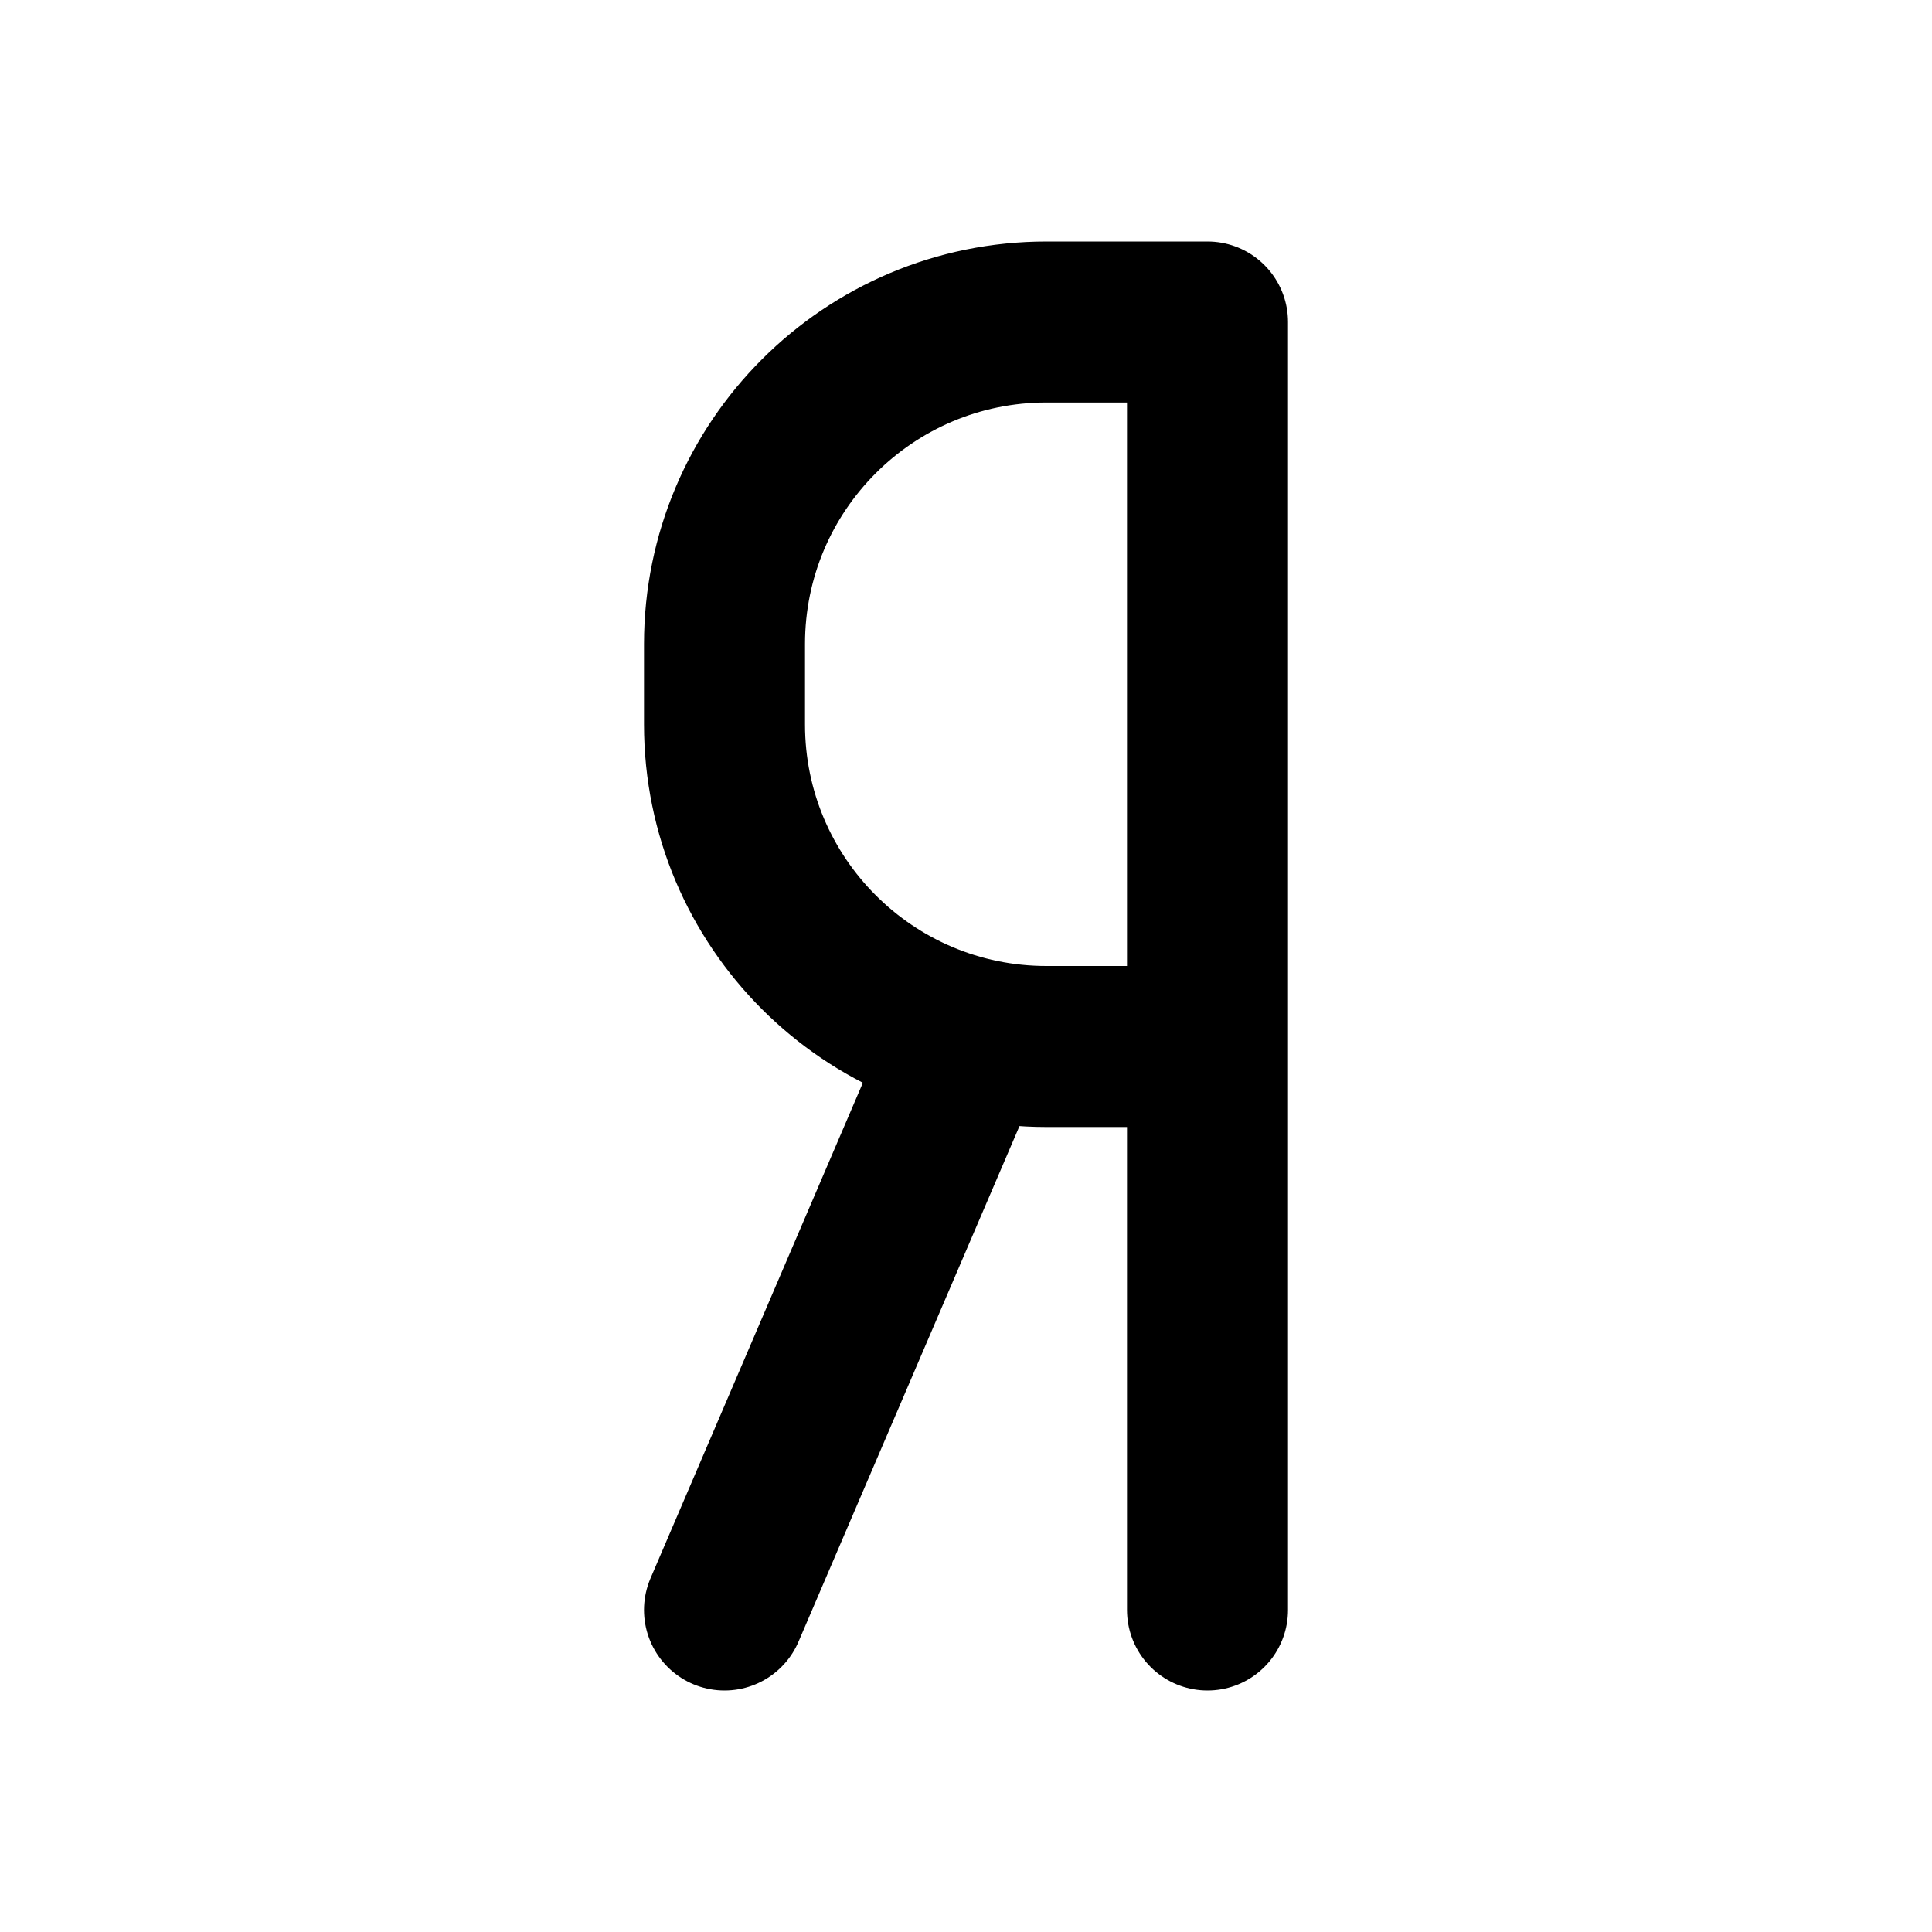
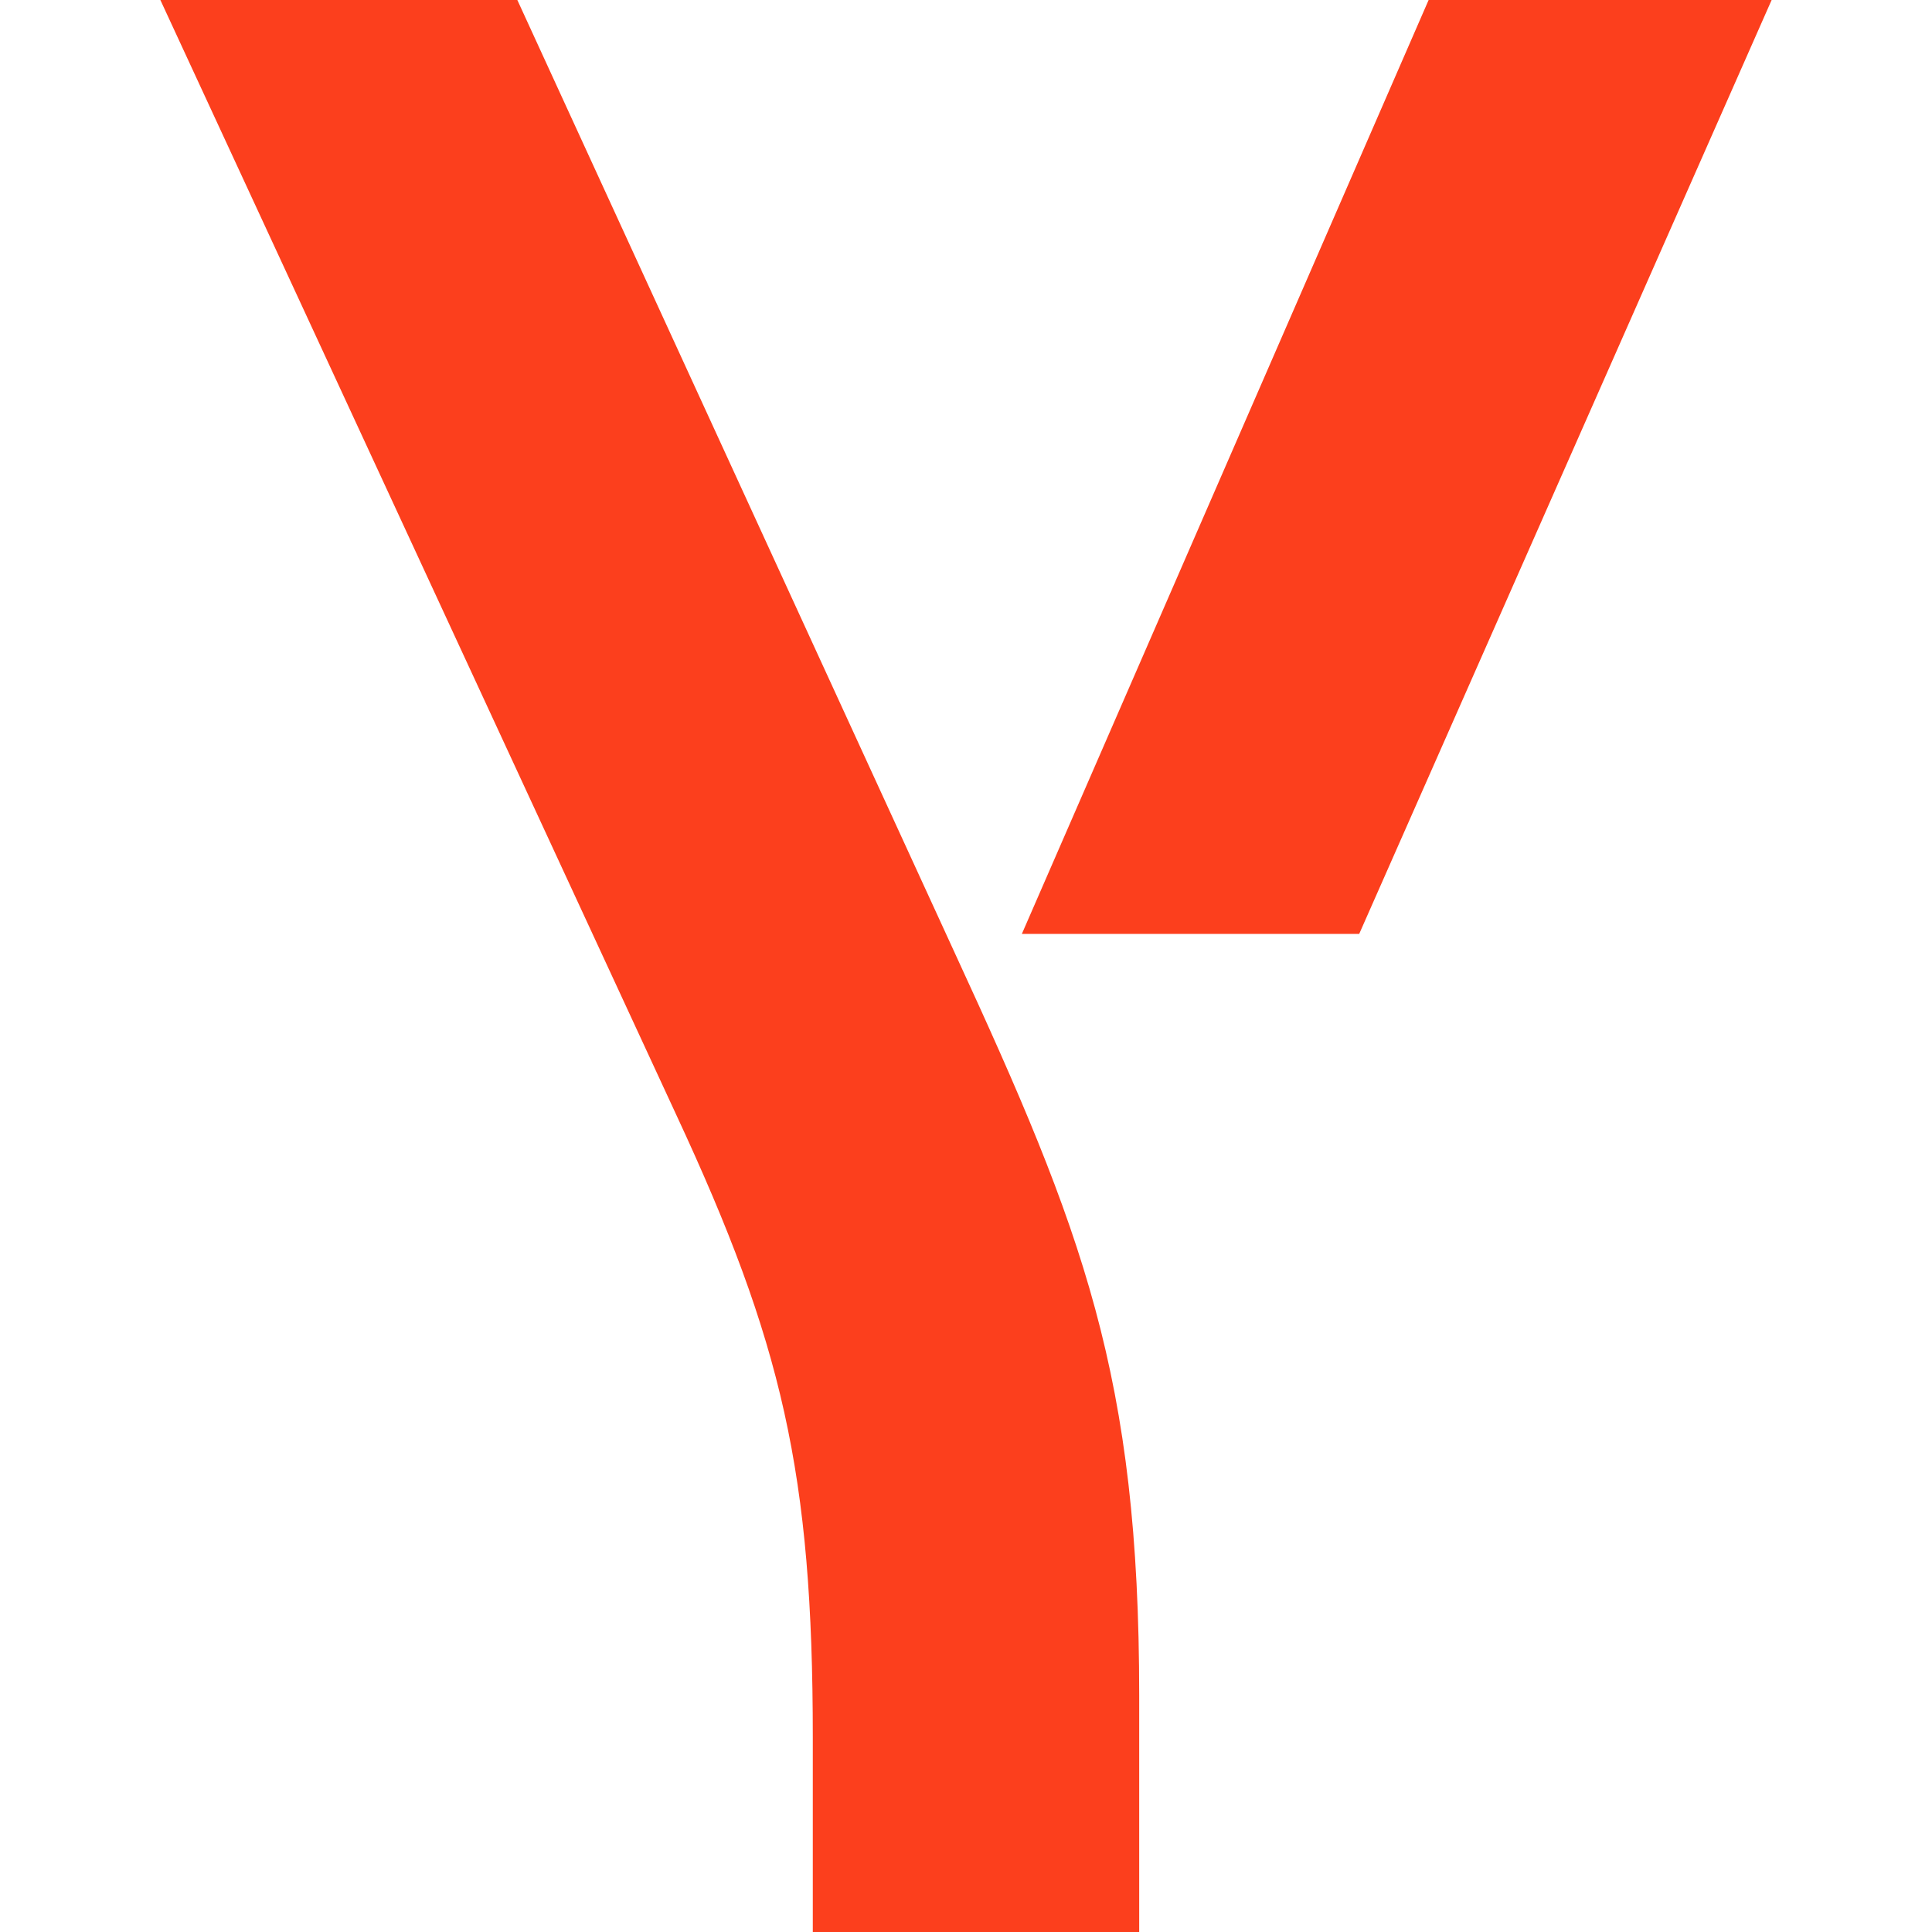
- <svg xmlns="http://www.w3.org/2000/svg" width="24" height="24" viewBox="0 0 24 24" fill="none" stroke="currentColor" stroke-width="2" stroke-linecap="round" stroke-linejoin="round">
-   <path d="M15 20v-16h-2a4 4 0 0 0 -4 4v1a4 4 0 0 0 4 4h2" />
-   <path d="M9 20l3 -7" />
+ <svg xmlns="http://www.w3.org/2000/svg" xml:space="preserve" viewBox="0 0 512 512">
+   <path d="M215.4 512v-51.6c0-70-8.1-104.6-36.2-165L42.5 0h94.6l116 252.7c34 73.7 48.8 112 48.8 196.7V512zm55.4-264.5L378.6 0h90.9L360.2 247.5z" style="fill:#fc3f1d" />
</svg>
